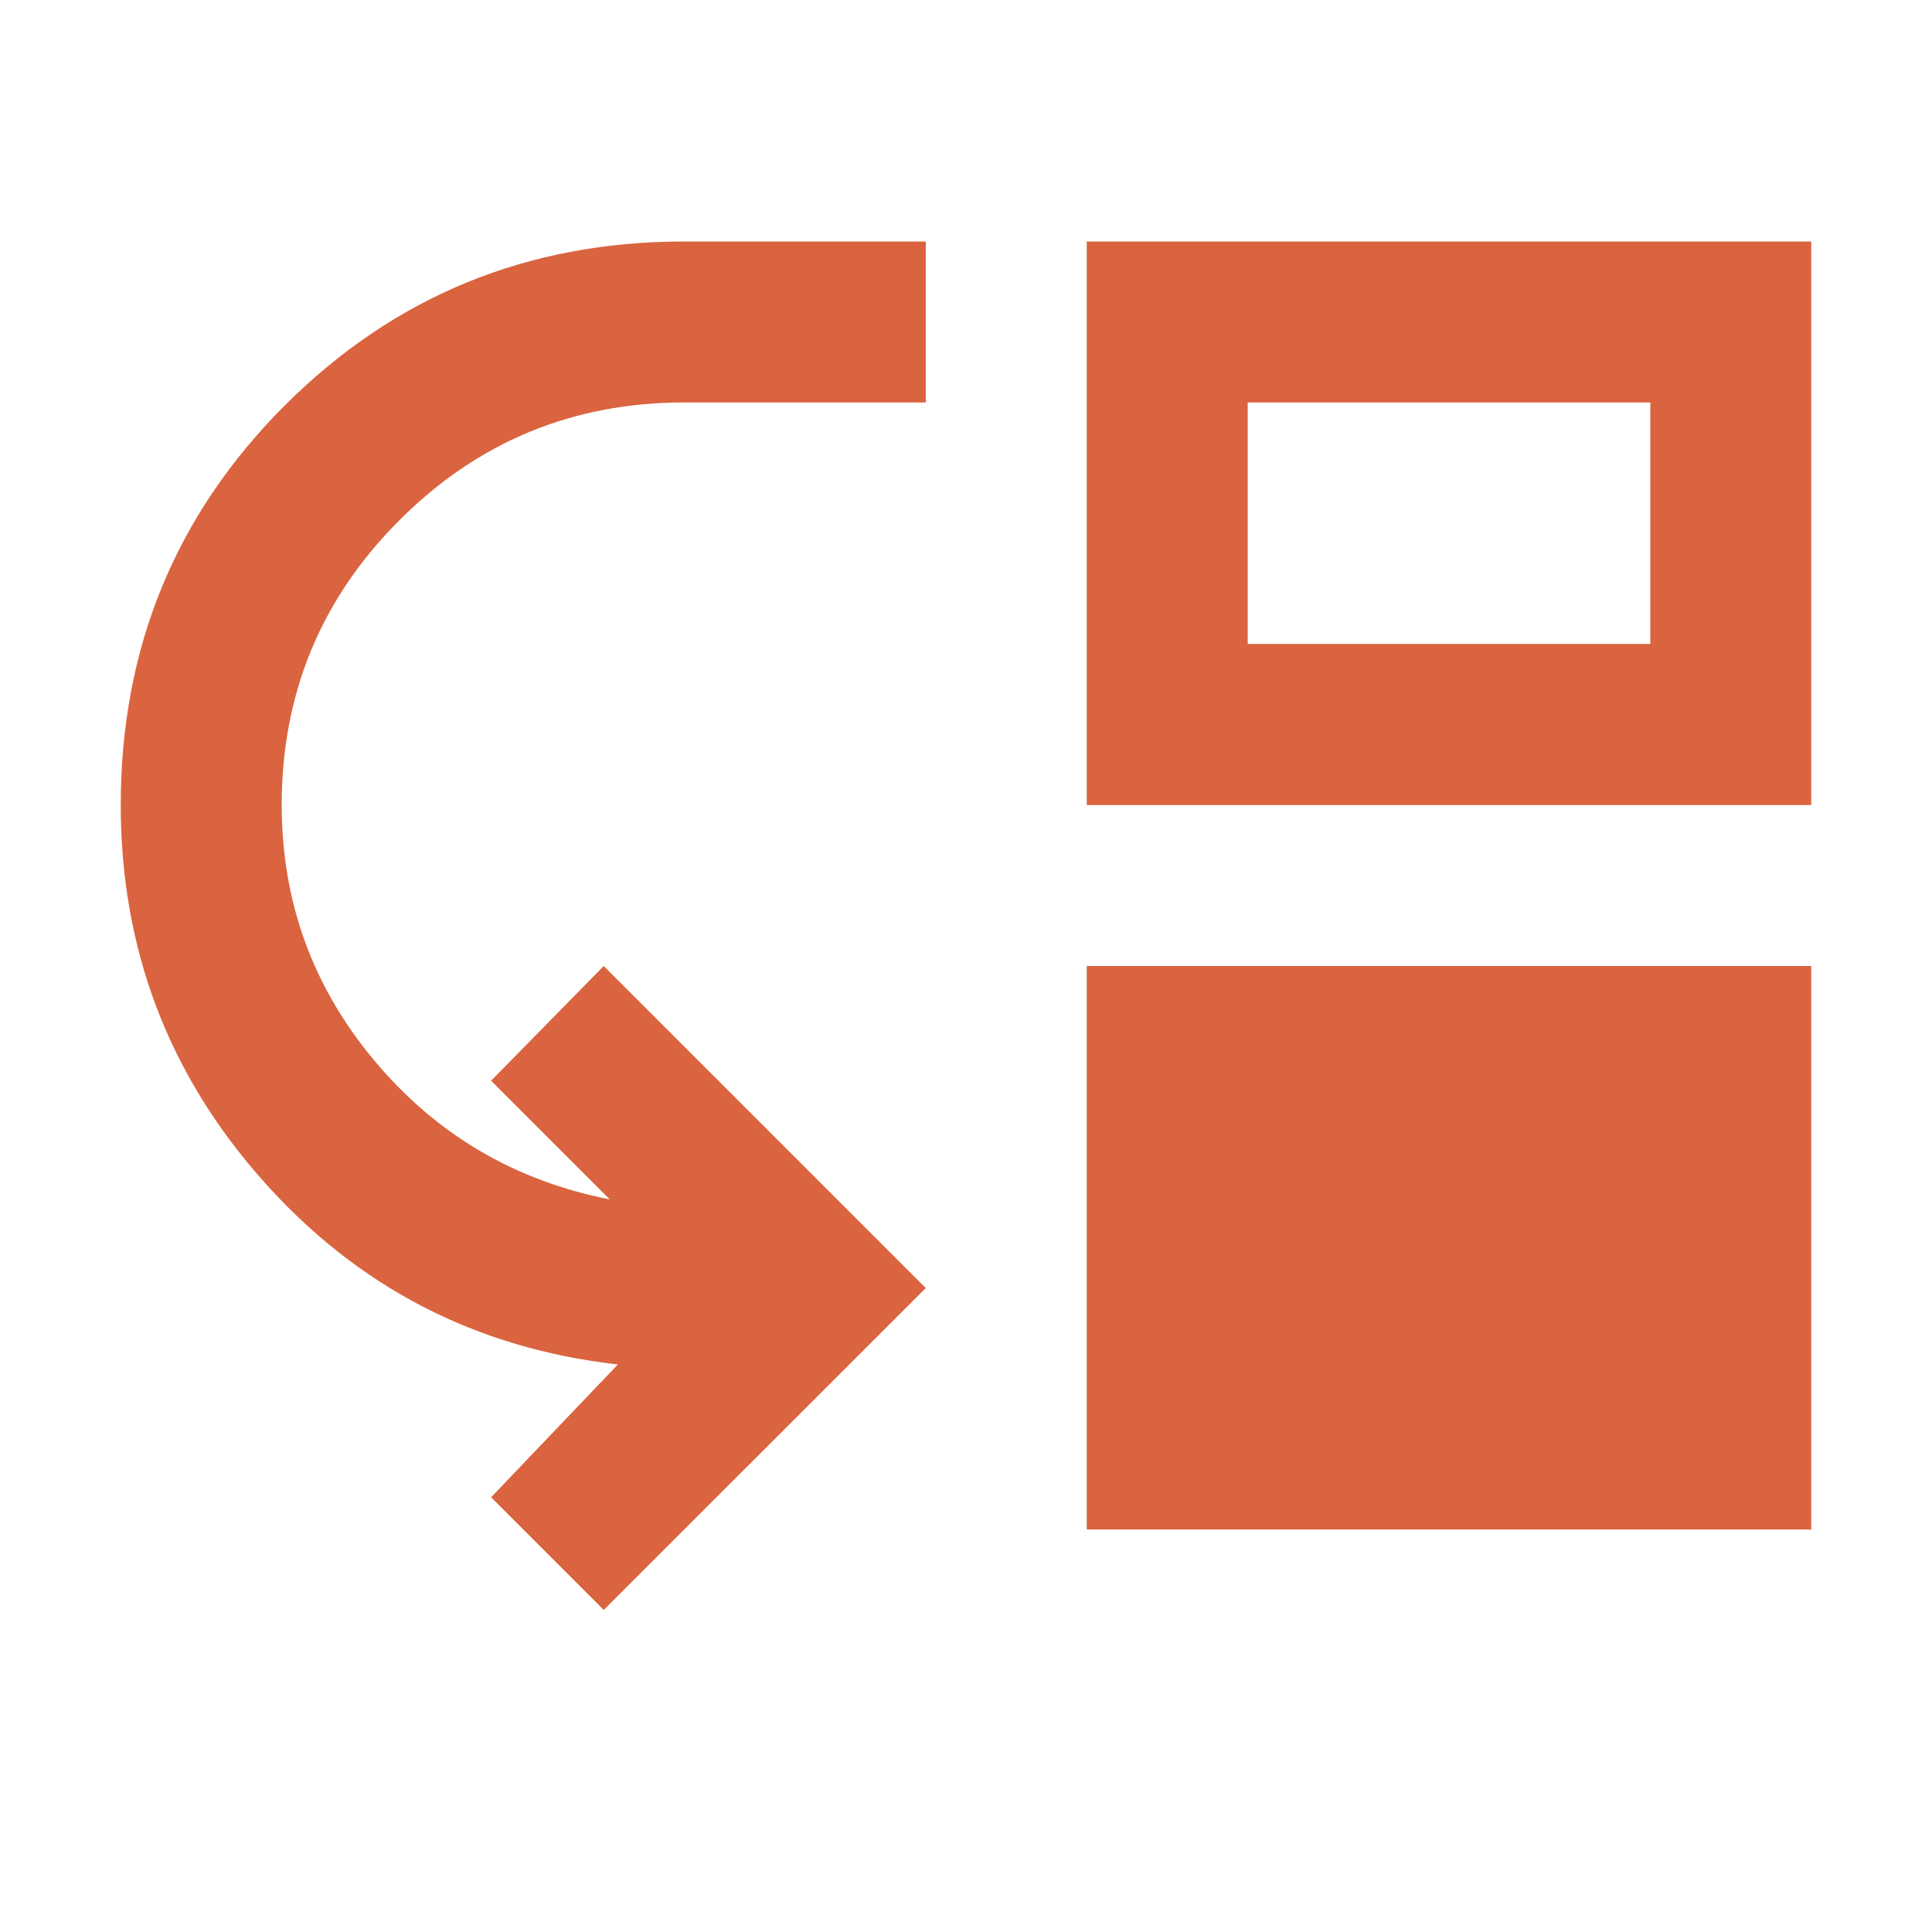
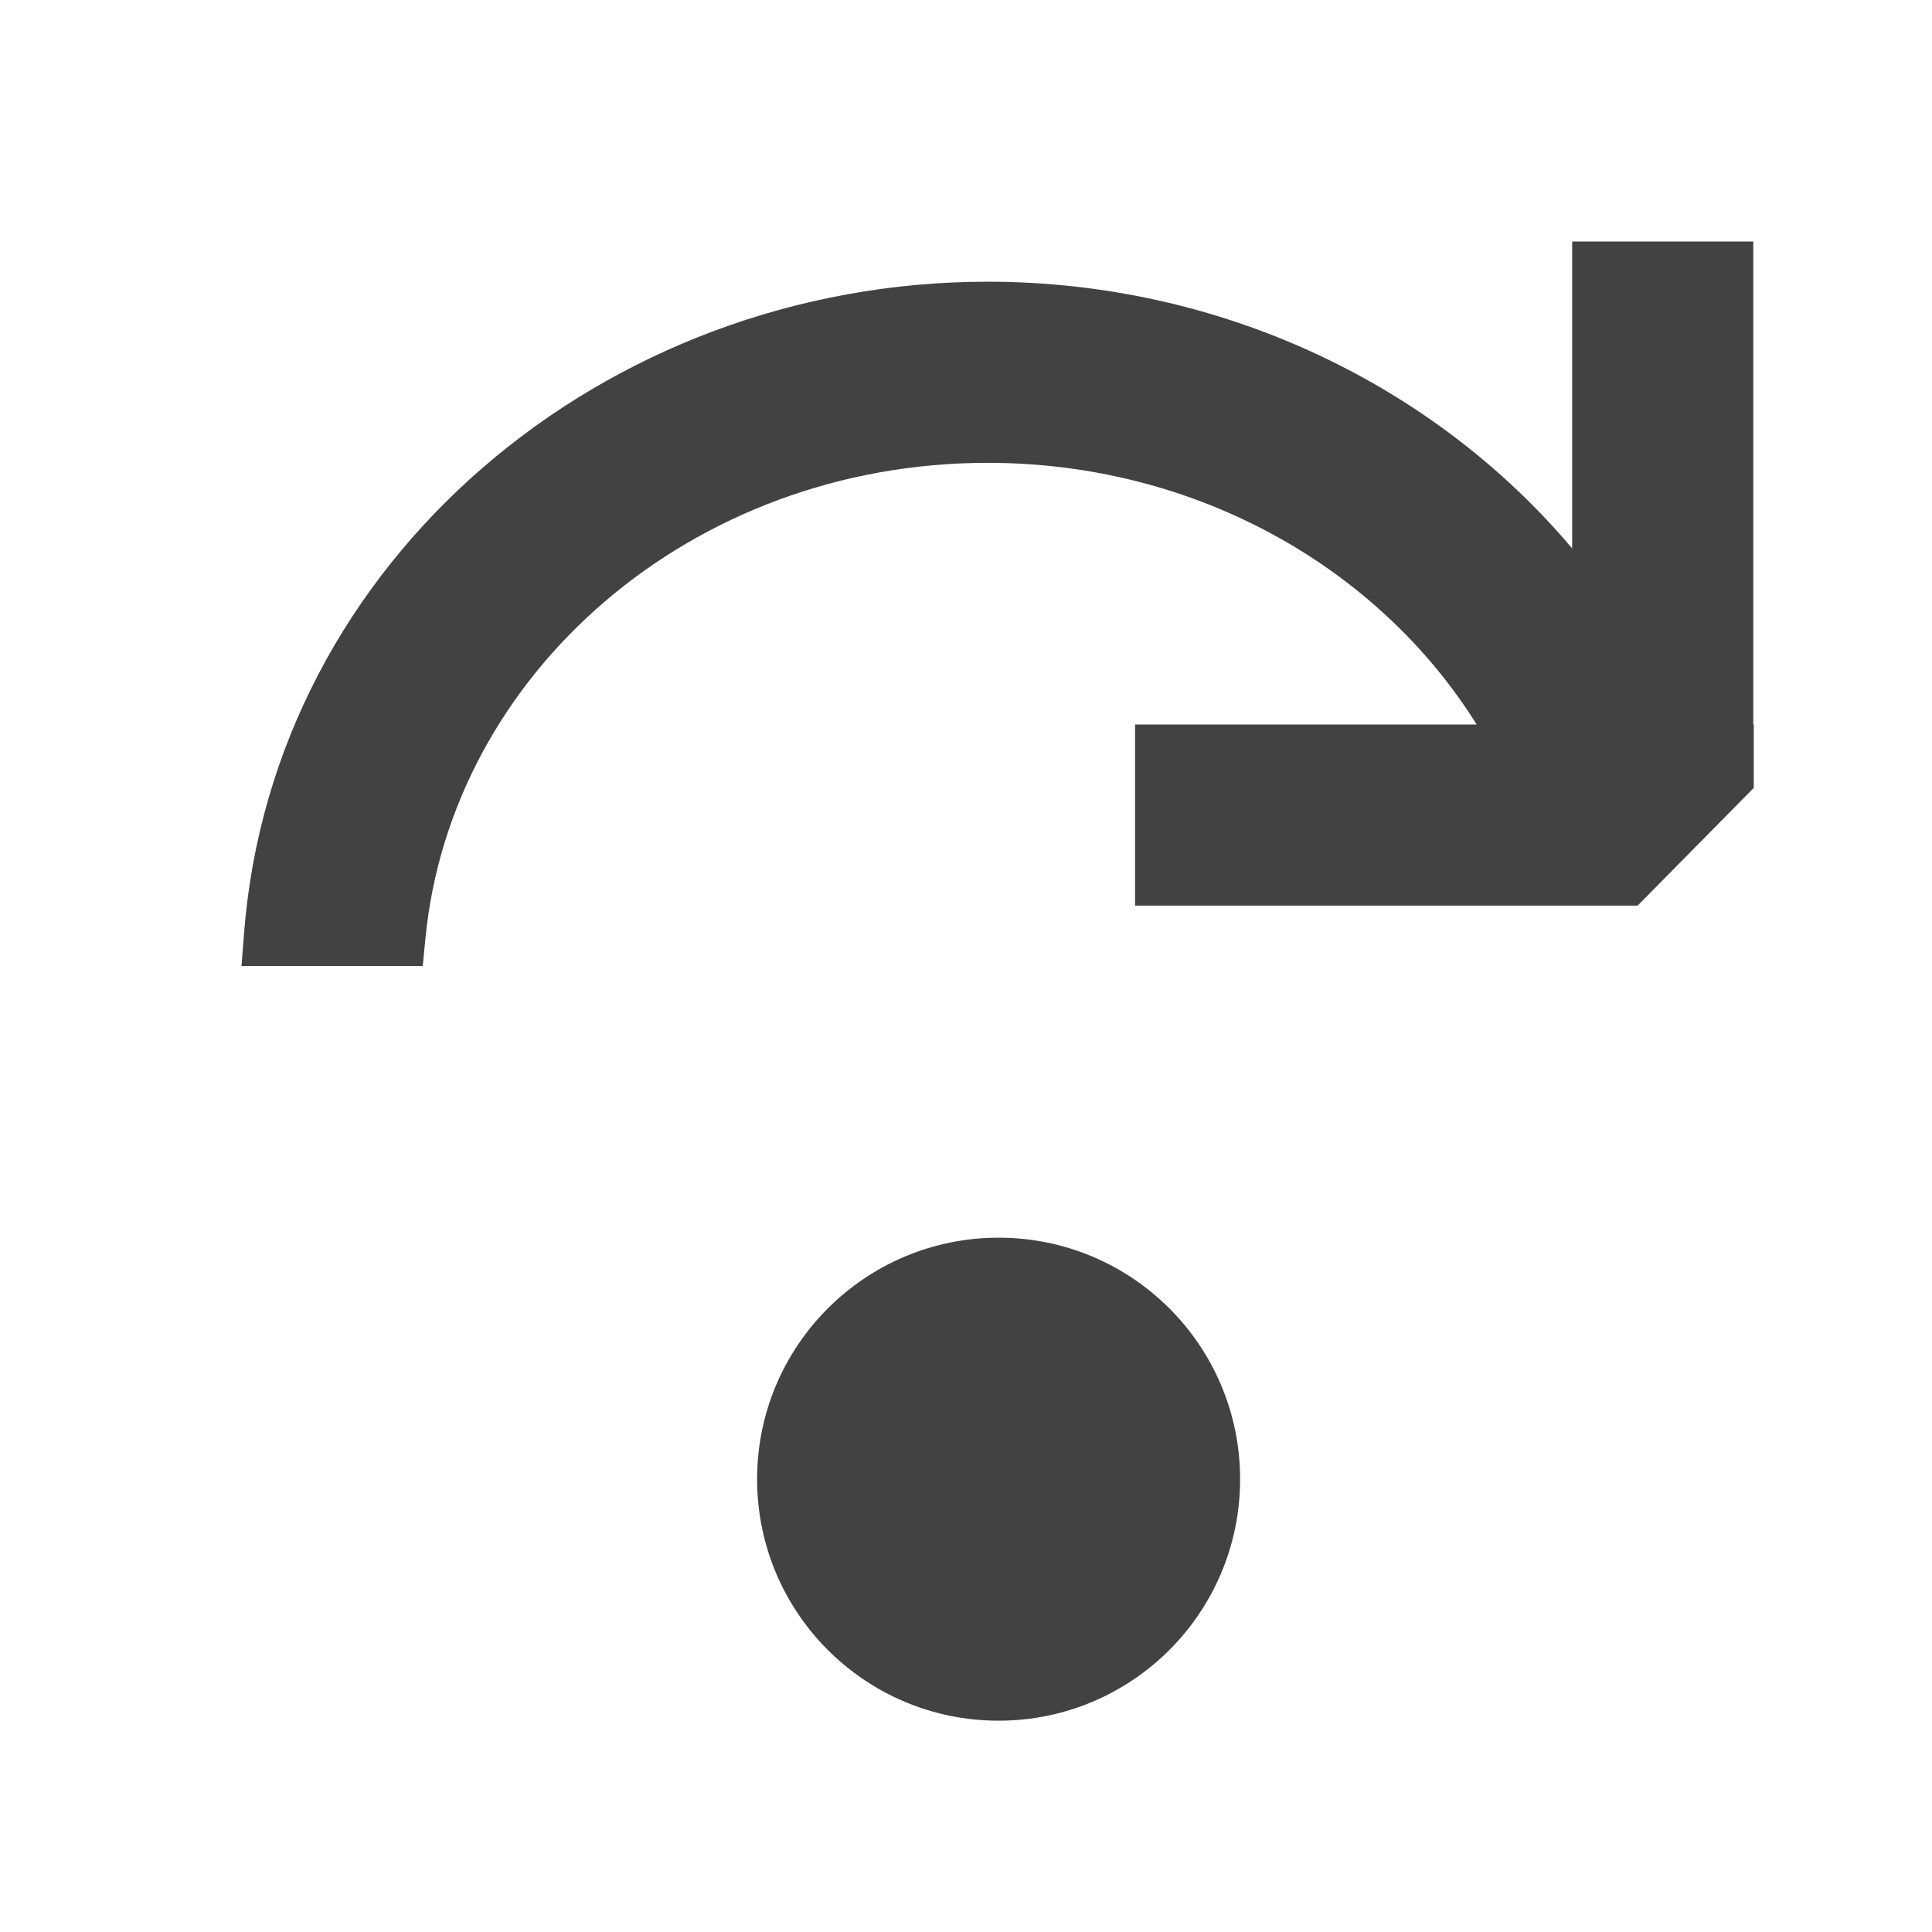
<svg xmlns="http://www.w3.org/2000/svg" width="16" height="16" viewBox="0 0 16 16" fill="none">
-   <path d="M5 13.333L4.067 12.4L5.117 11.3C3.939 11.167 2.958 10.658 2.175 9.775C1.392 8.892 1 7.856 1 6.667C1 5.367 1.453 4.264 2.358 3.358C3.264 2.453 4.367 2 5.667 2H7.667V3.333H5.667C4.744 3.333 3.958 3.658 3.308 4.308C2.658 4.958 2.333 5.744 2.333 6.667C2.333 7.467 2.589 8.172 3.1 8.783C3.611 9.394 4.261 9.778 5.05 9.933L4.067 8.95L5 8L7.667 10.667L5 13.333ZM9 12.667V8H15V12.667H9ZM9 6.667V2H15V6.667H9ZM10.333 5.333H13.667V3.333H10.333V5.333Z" fill="#DA643F" />
+   <path fill-rule="evenodd" clip-rule="evenodd" d="M14.52 6V2H13.02V4.542C11.875 3.183 10.109 2.333 8.179 2.333C5.003 2.333 2.259 4.64 2.021 7.731L2 8H3.501L3.523 7.774C3.735 5.579 5.725 3.833 8.179 3.833C9.915 3.833 11.423 4.709 12.229 6H9.4V7.5H13.562L14.524 6.525V6H14.52ZM8.27 14.25C9.375 14.25 10.27 13.355 10.27 12.25C10.27 11.145 9.375 10.25 8.27 10.25C7.165 10.25 6.27 11.145 6.27 12.25C6.27 13.355 7.165 14.25 8.27 14.25Z" fill="#424242" />
</svg>
